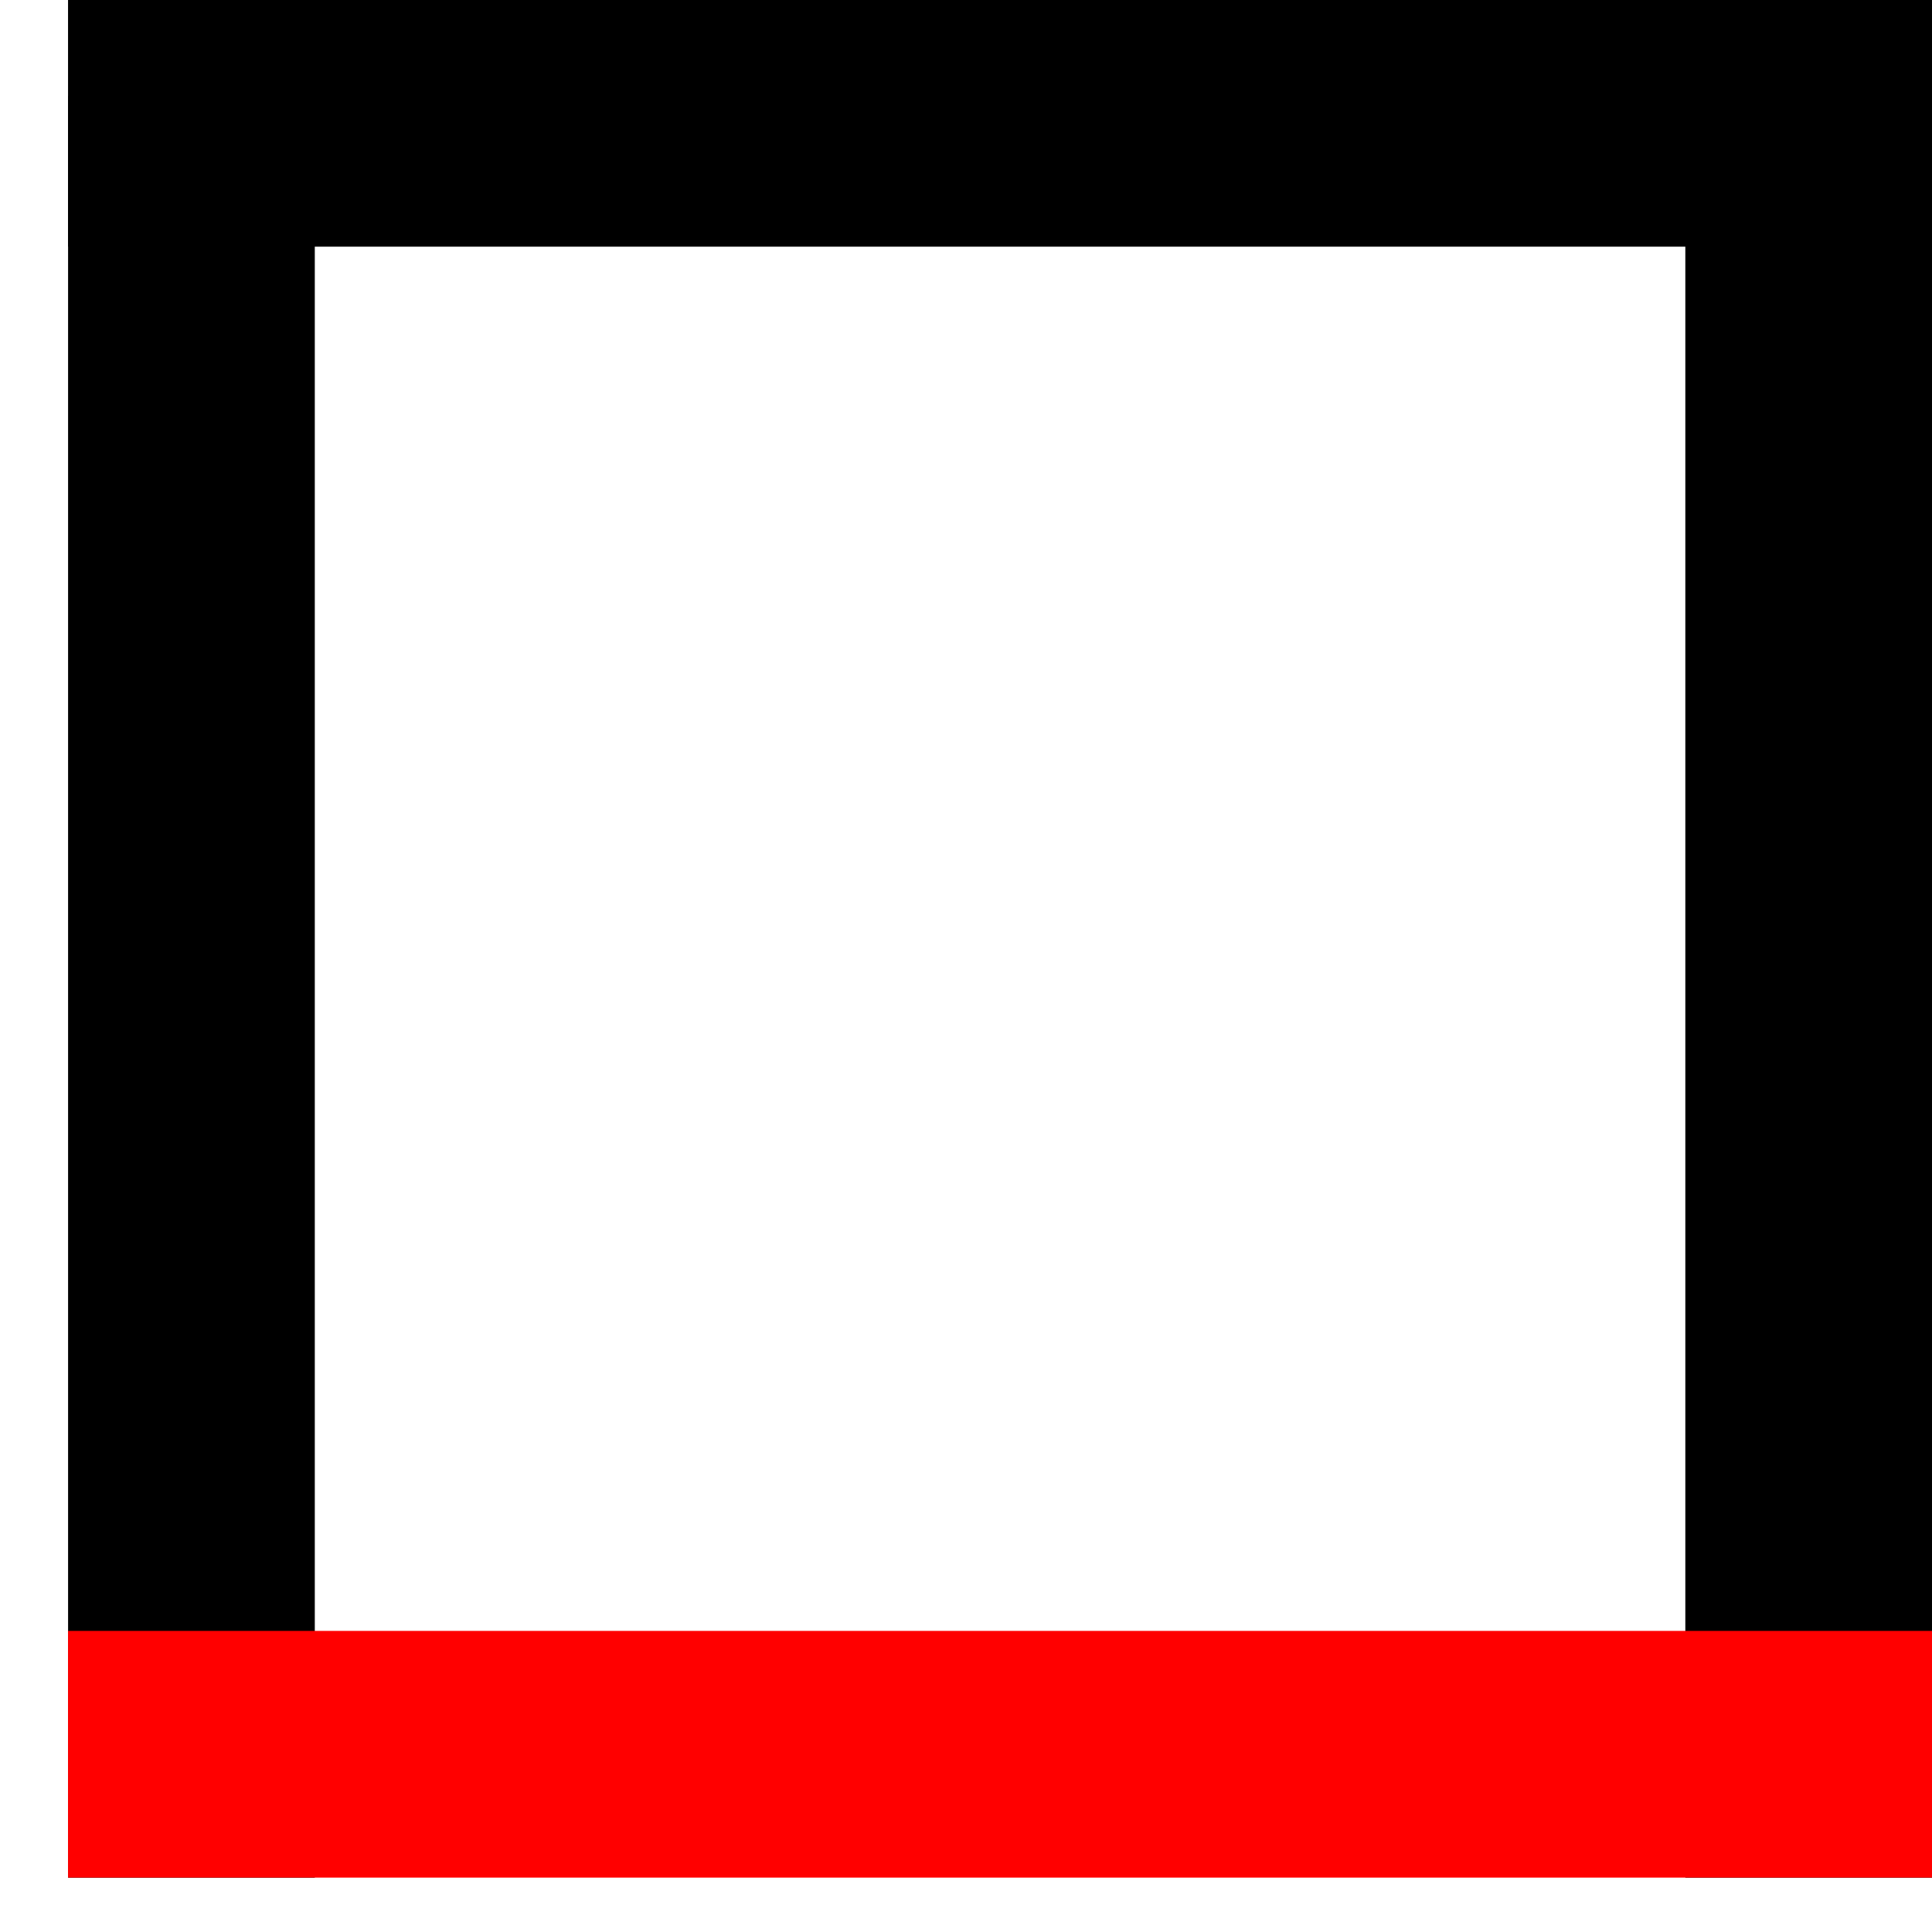
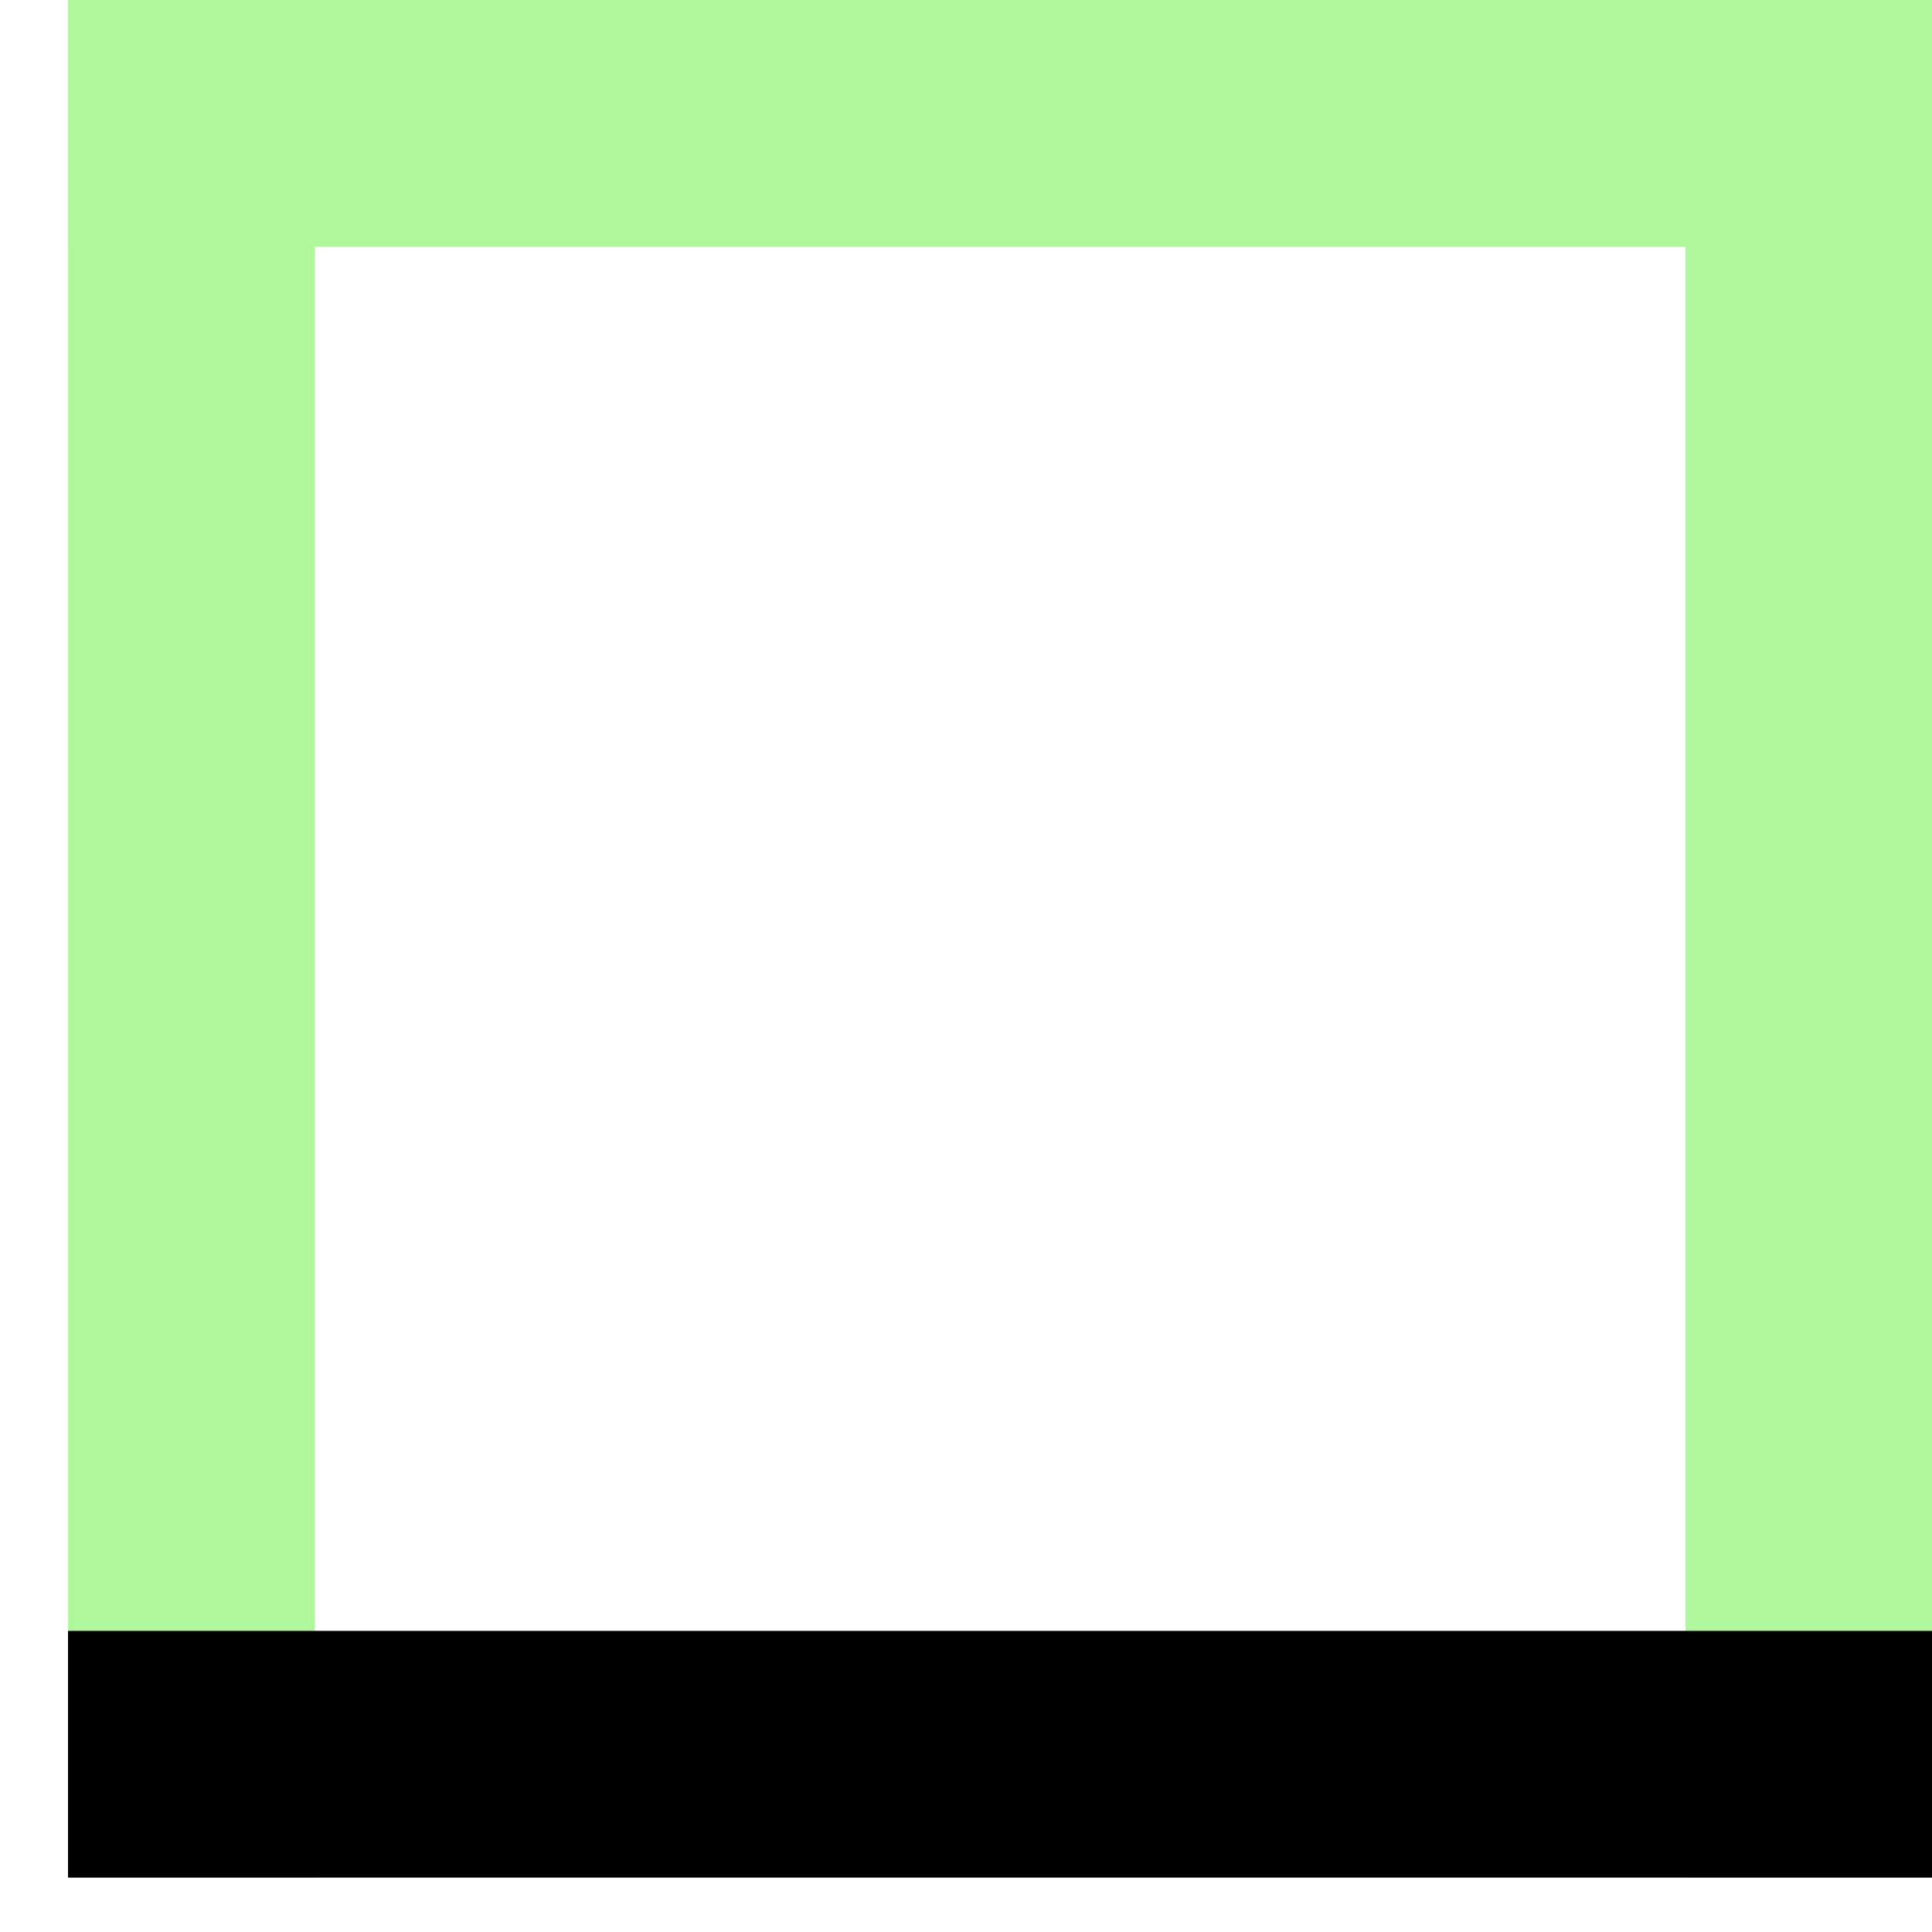
<svg xmlns="http://www.w3.org/2000/svg" width="23" height="23" viewBox="0 0 23 23" fill="none">
-   <line x1="21.532" x2="21.532" y2="22.353" stroke="black" stroke-width="2.937" />
-   <line x1="0.81" y1="1.468" x2="21.858" y2="1.468" stroke="black" stroke-width="2.937" />
-   <line x1="2.279" y1="1.142" x2="2.279" y2="22.353" stroke="black" stroke-width="2.937" />
-   <line x1="0.81" y1="20.884" x2="23" y2="20.884" stroke="red" stroke-width="2.937" />
+   <line x1="21.532" x2="21.532" y2="22.353" stroke="#AFF69D" stroke-width="2.937" />
+   <line x1="0.81" y1="1.468" x2="21.858" y2="1.468" stroke="#AFF69D" stroke-width="2.937" />
+   <line x1="2.279" y1="1.142" x2="2.279" y2="22.353" stroke="#AFF69D" stroke-width="2.937" />
+   <line x1="0.81" y1="20.884" x2="23" y2="20.884" stroke="black" stroke-width="2.937" />
</svg>
